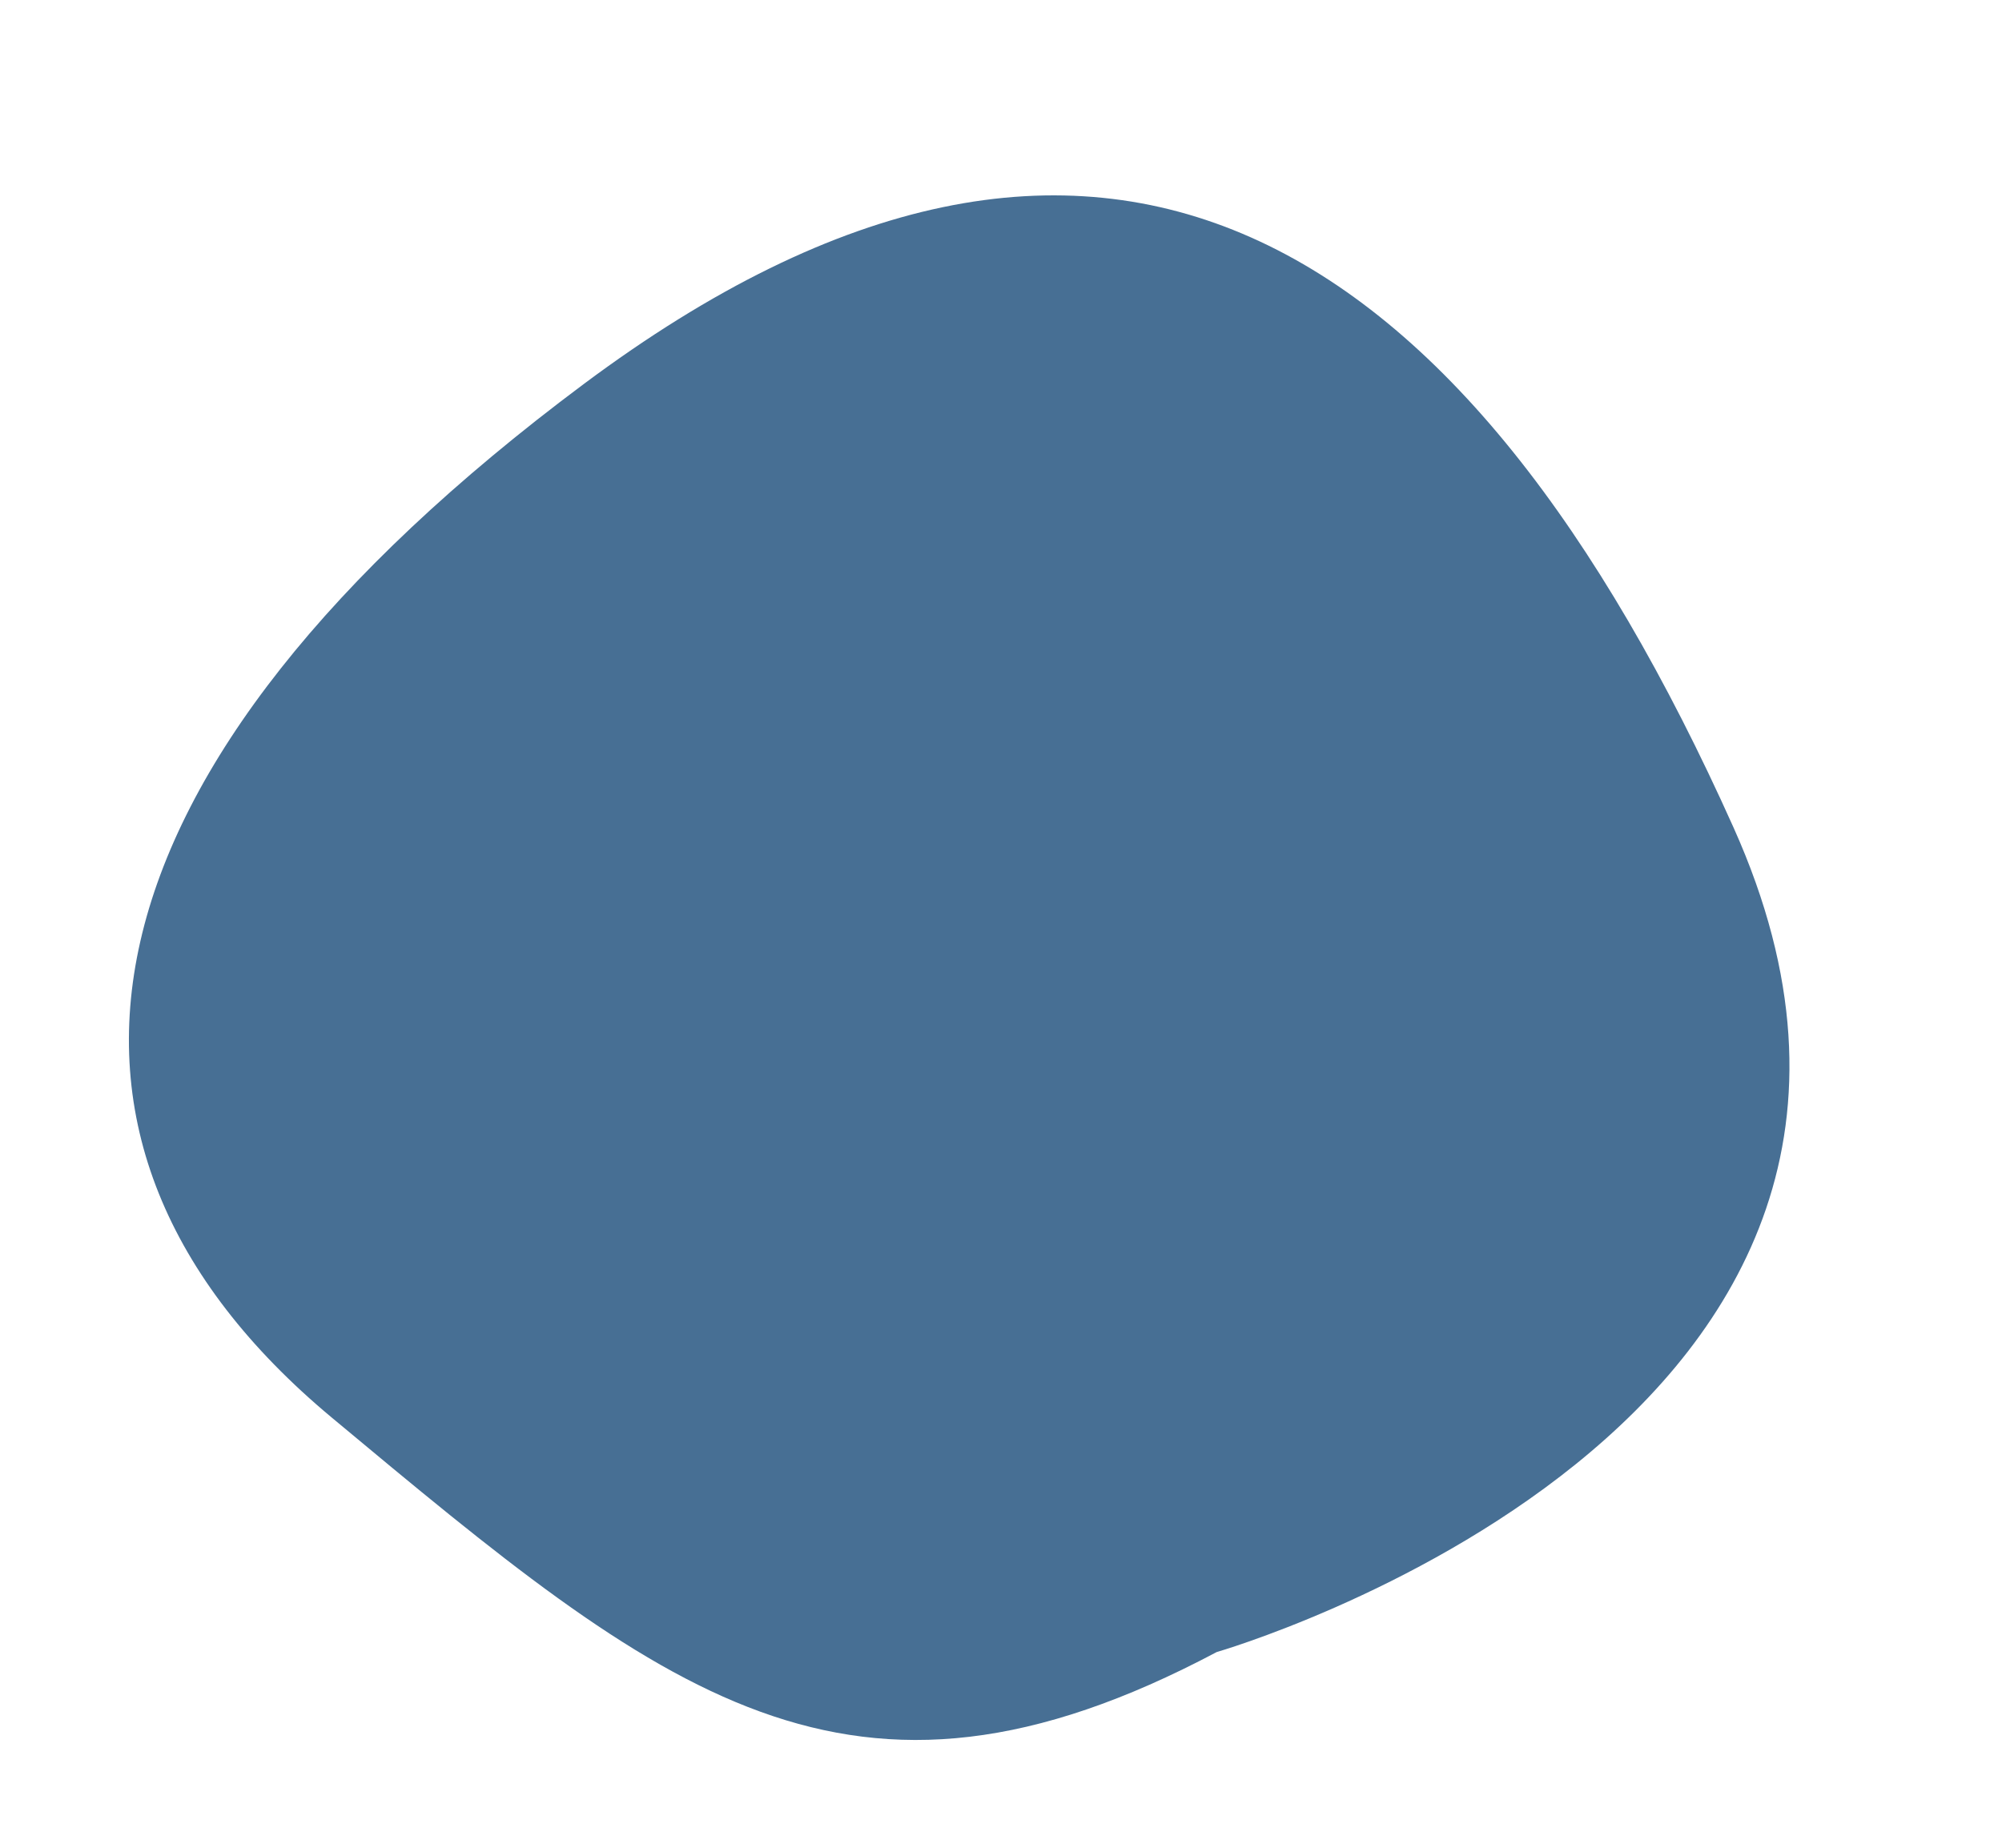
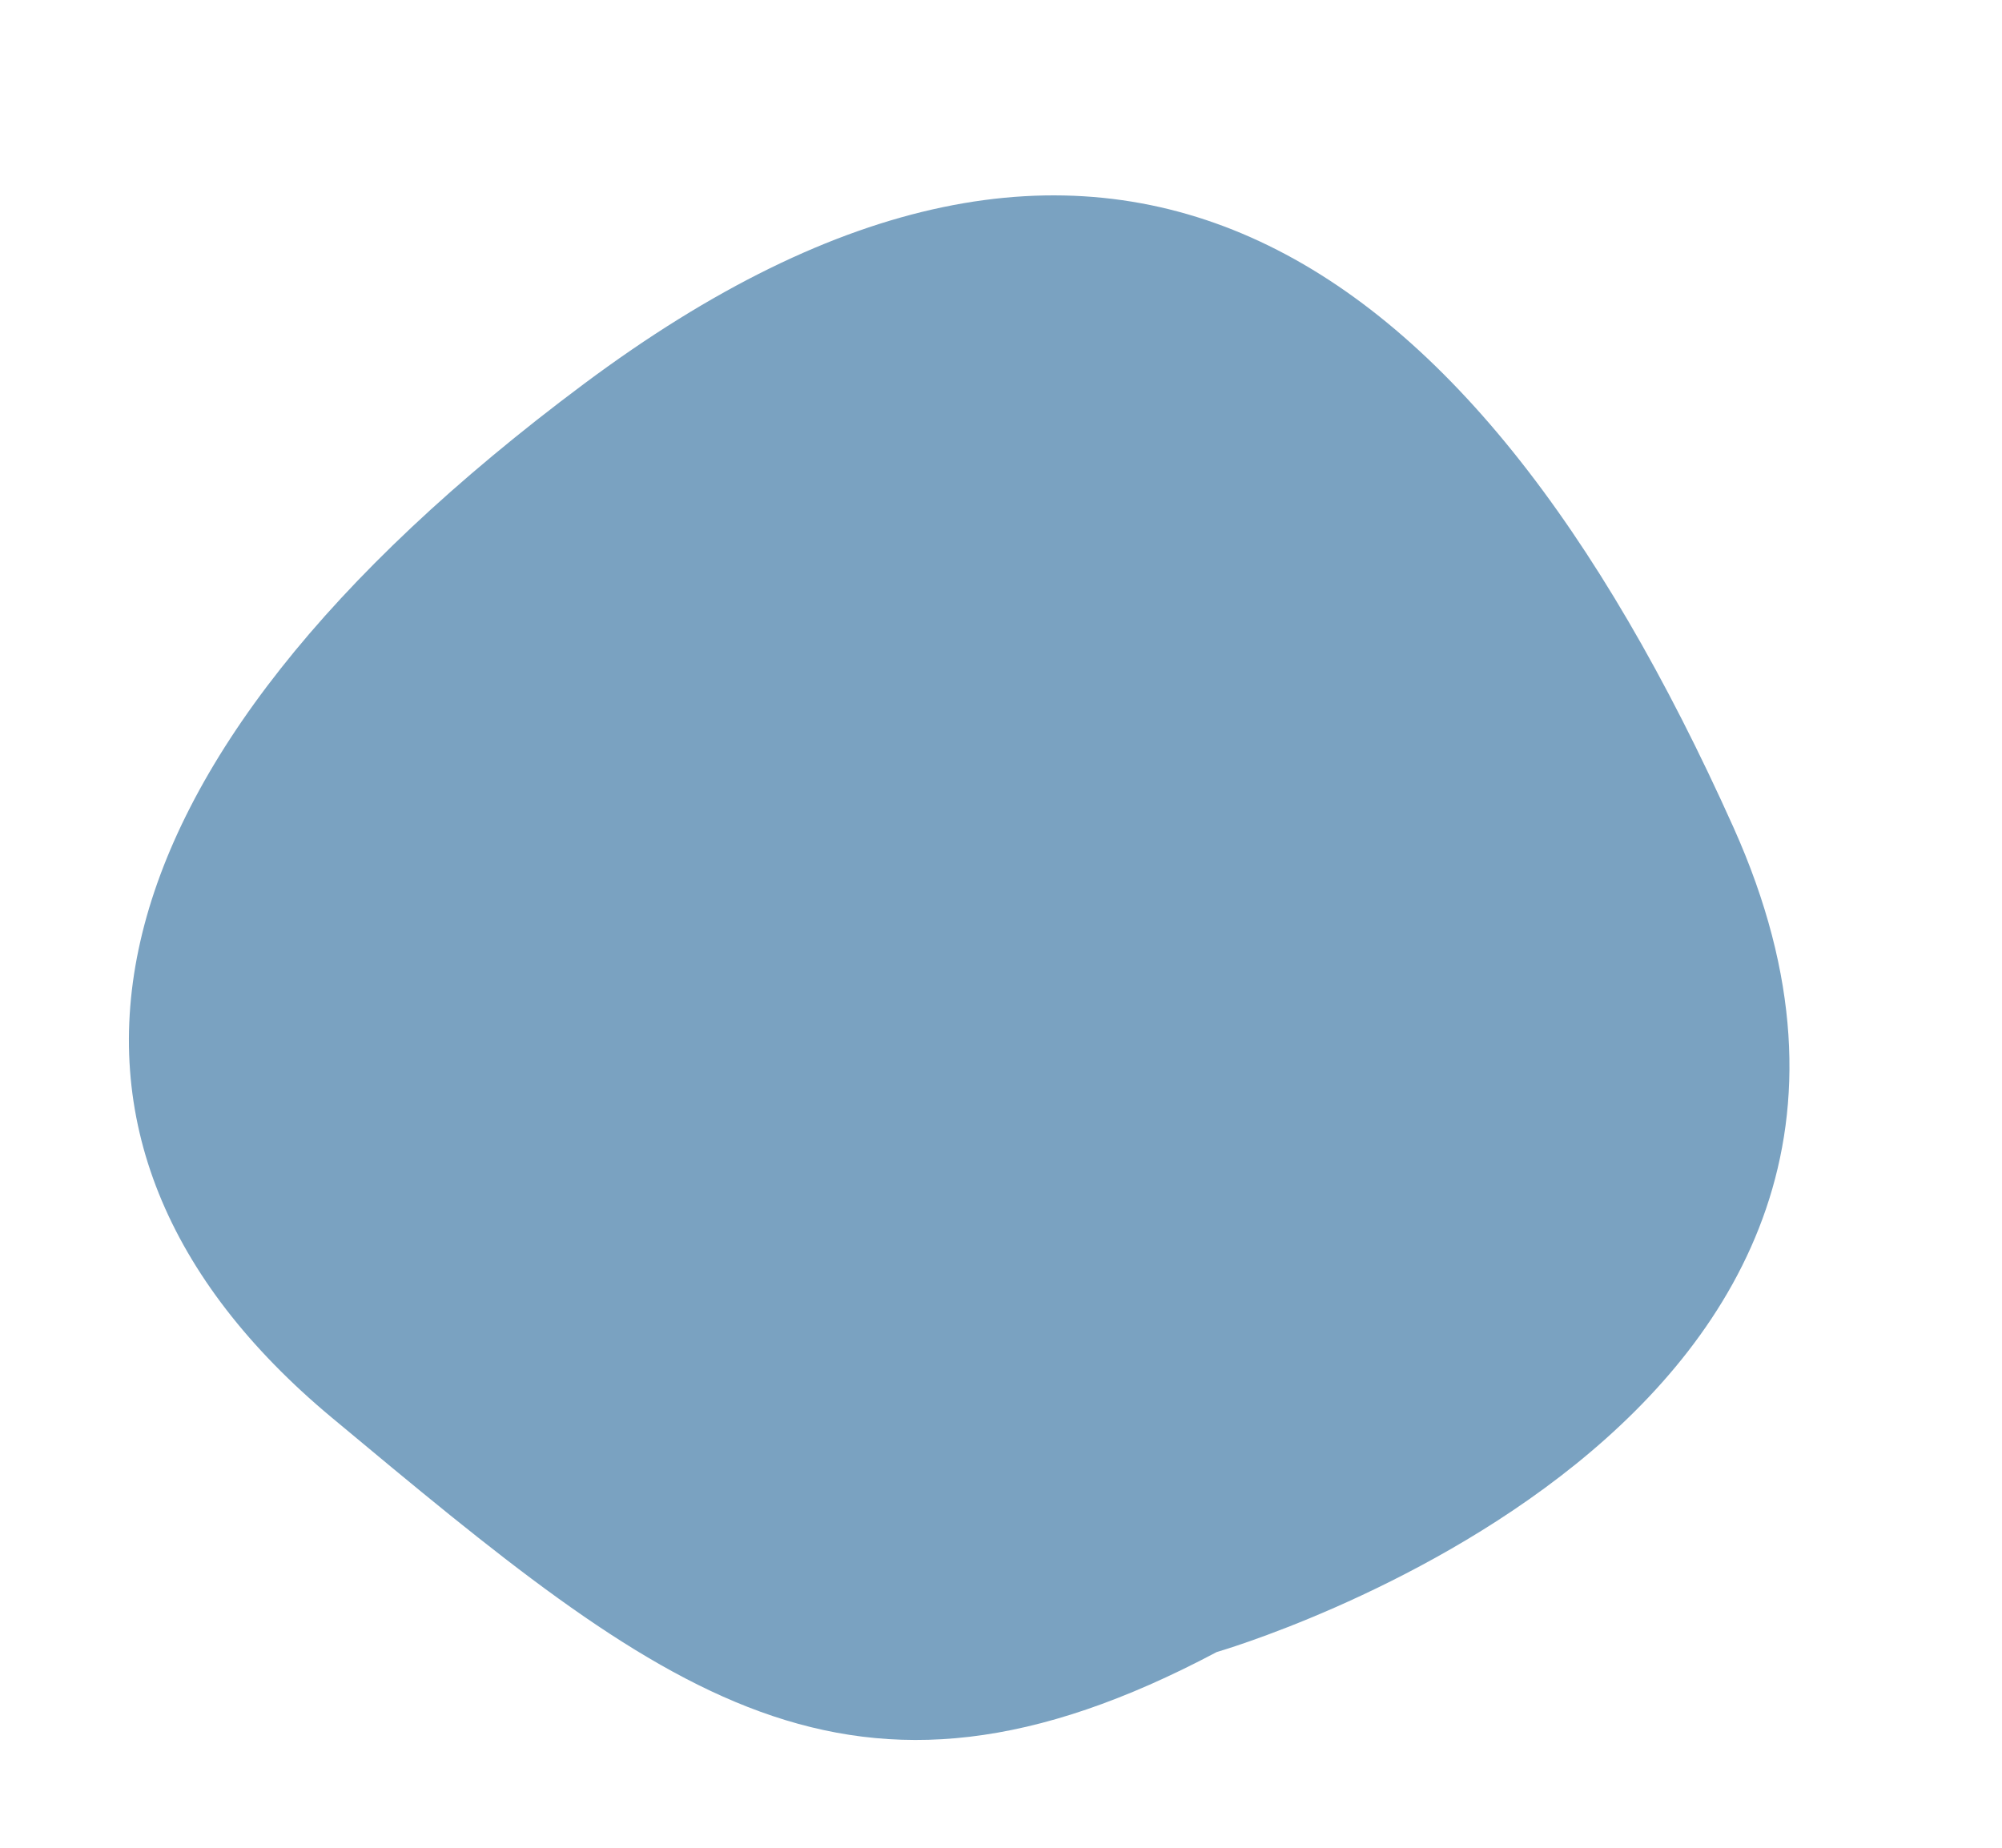
<svg xmlns="http://www.w3.org/2000/svg" height="879.4px" preserveAspectRatio="xMidYMid meet" version="1.0" viewBox="-24.5 -28.6 952.8 879.4" width="952.8px" zoomAndPan="magnify" transform="rotate(0) scale(1, 1)">
  <g id="change1_1">
-     <path d="M 554.551 757.758 C 554.551 757.758 928.305 650.094 800.527 365.277 C 672.754 80.461 498.191 -28.574 253.301 154.207 C 8.406 336.988 -24.48 514.586 133.383 646.141 C 291.246 777.695 379.258 850.82 554.551 757.758" fill="#476f94" />
+     <path d="M 554.551 757.758 C 554.551 757.758 928.305 650.094 800.527 365.277 C 672.754 80.461 498.191 -28.574 253.301 154.207 C 8.406 336.988 -24.48 514.586 133.383 646.141 C 291.246 777.695 379.258 850.82 554.551 757.758" fill="#7aa2c1" />
  </g>
</svg>
